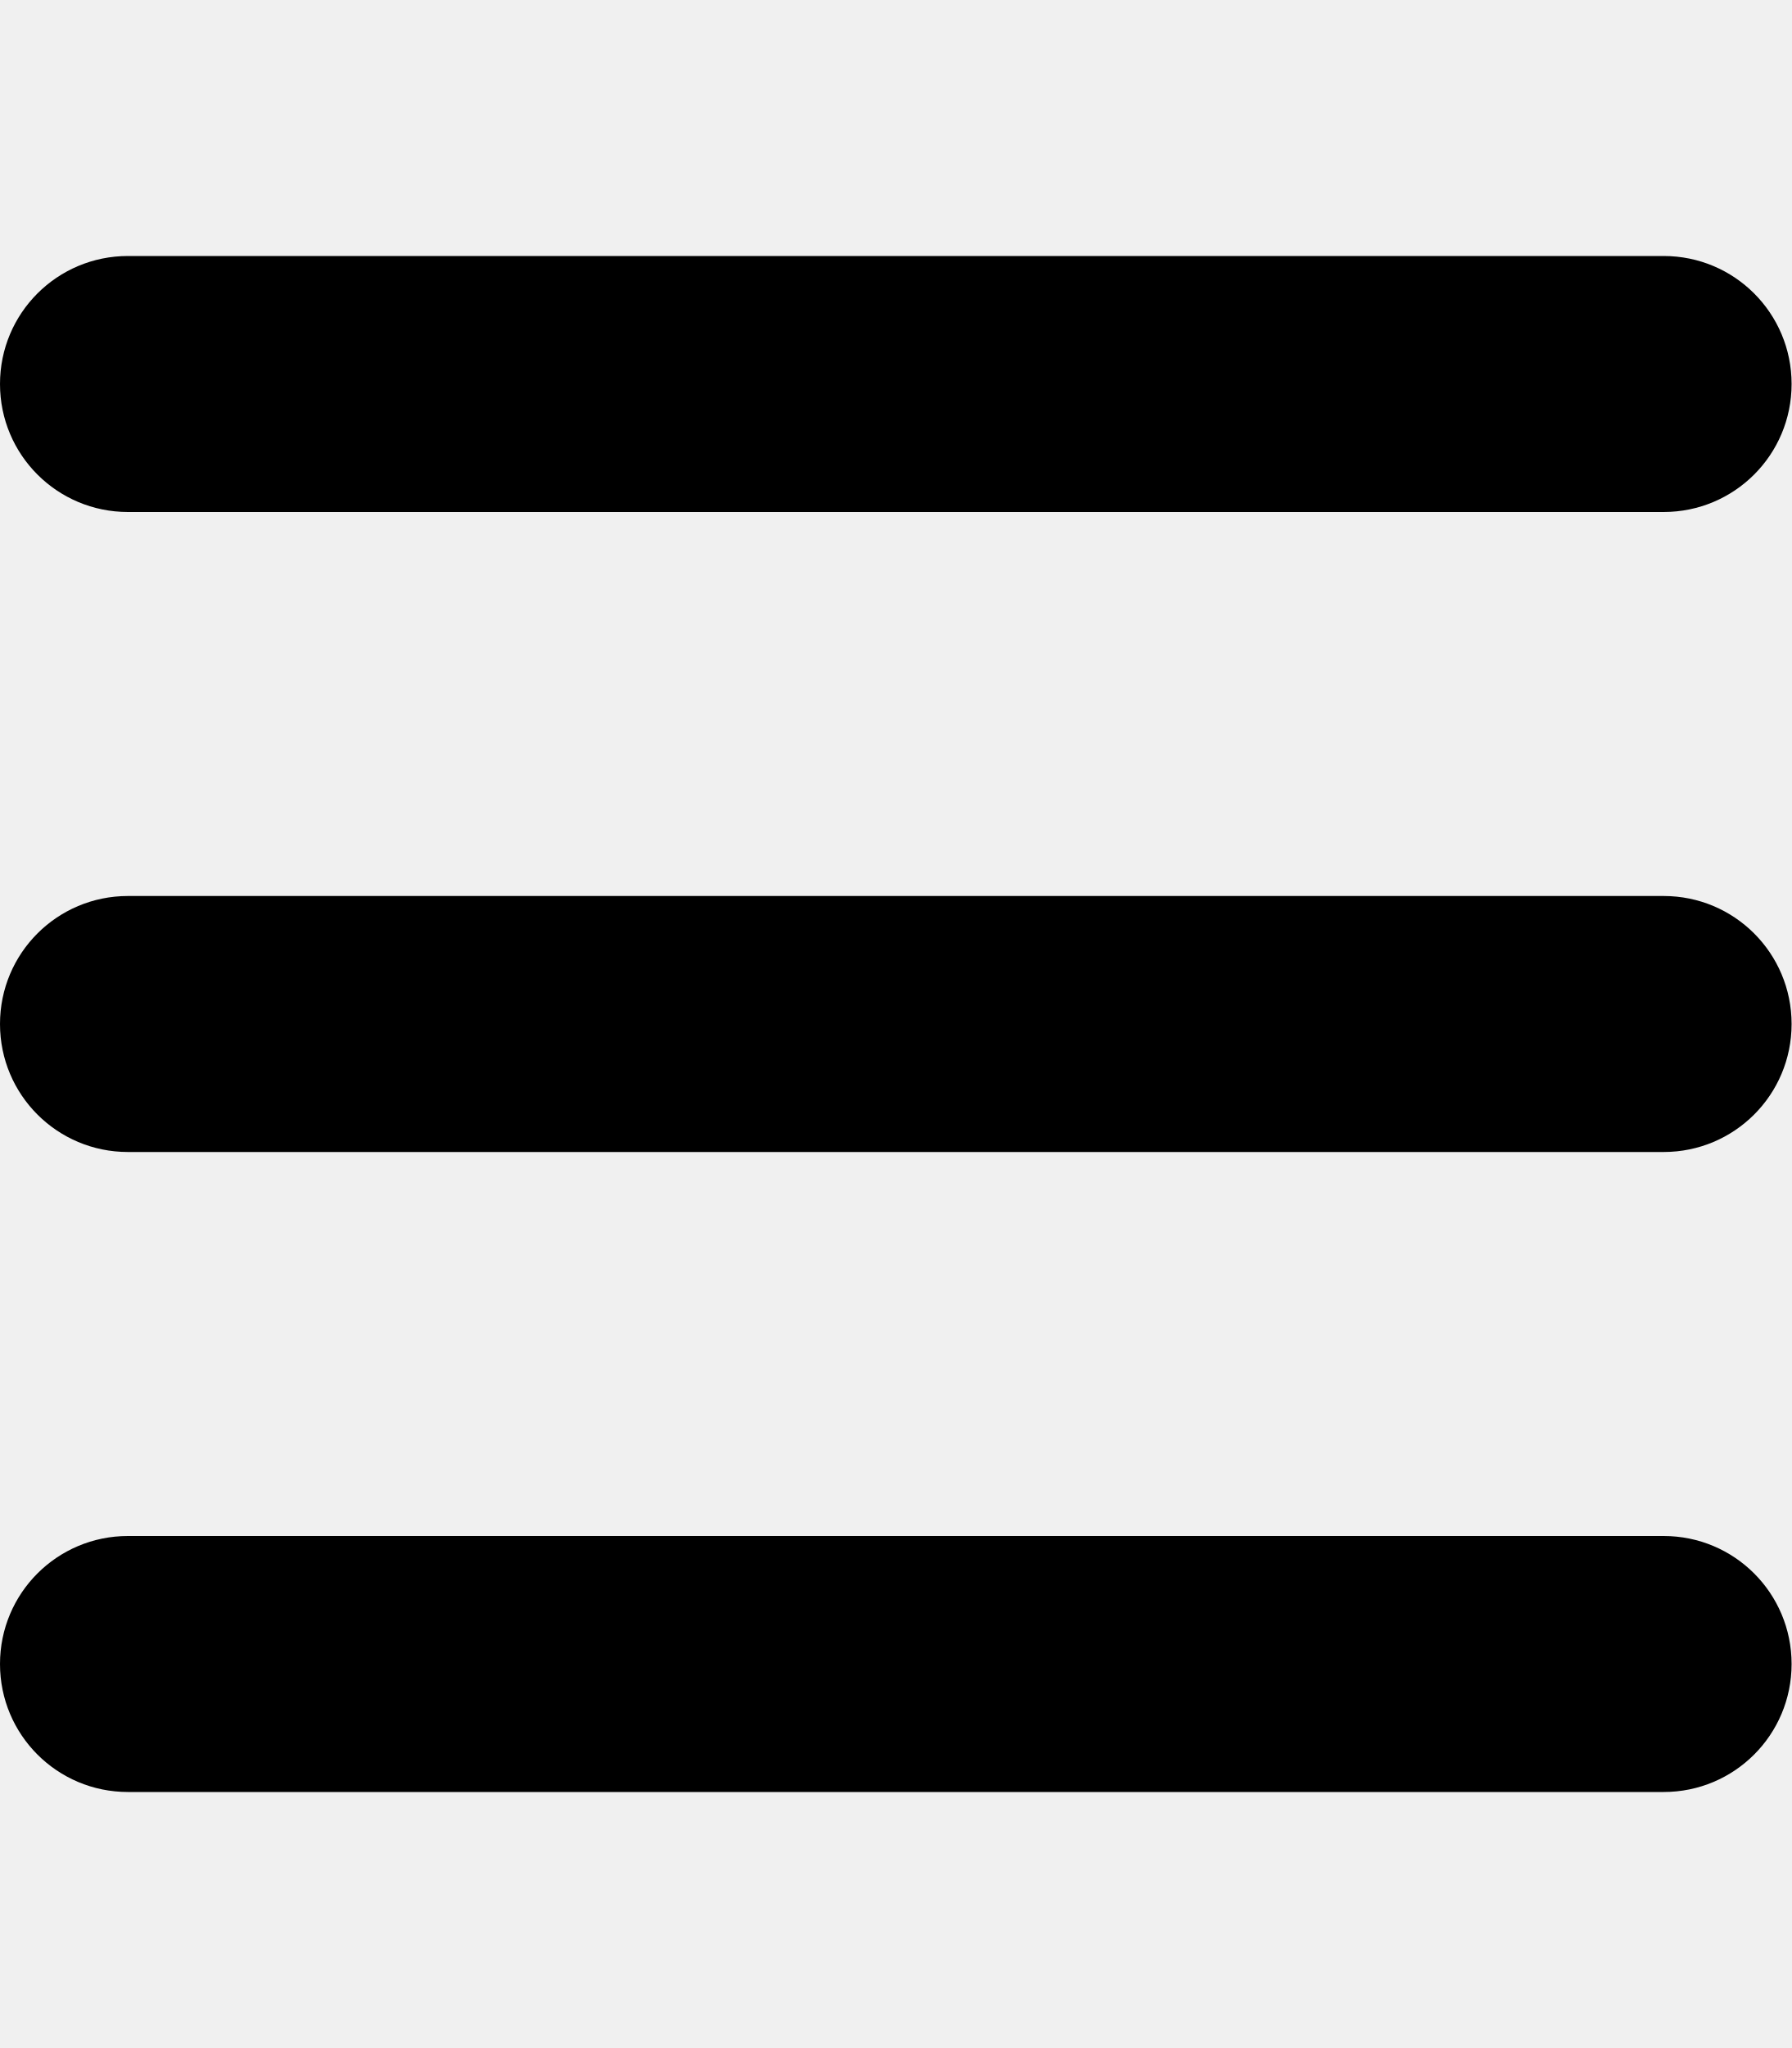
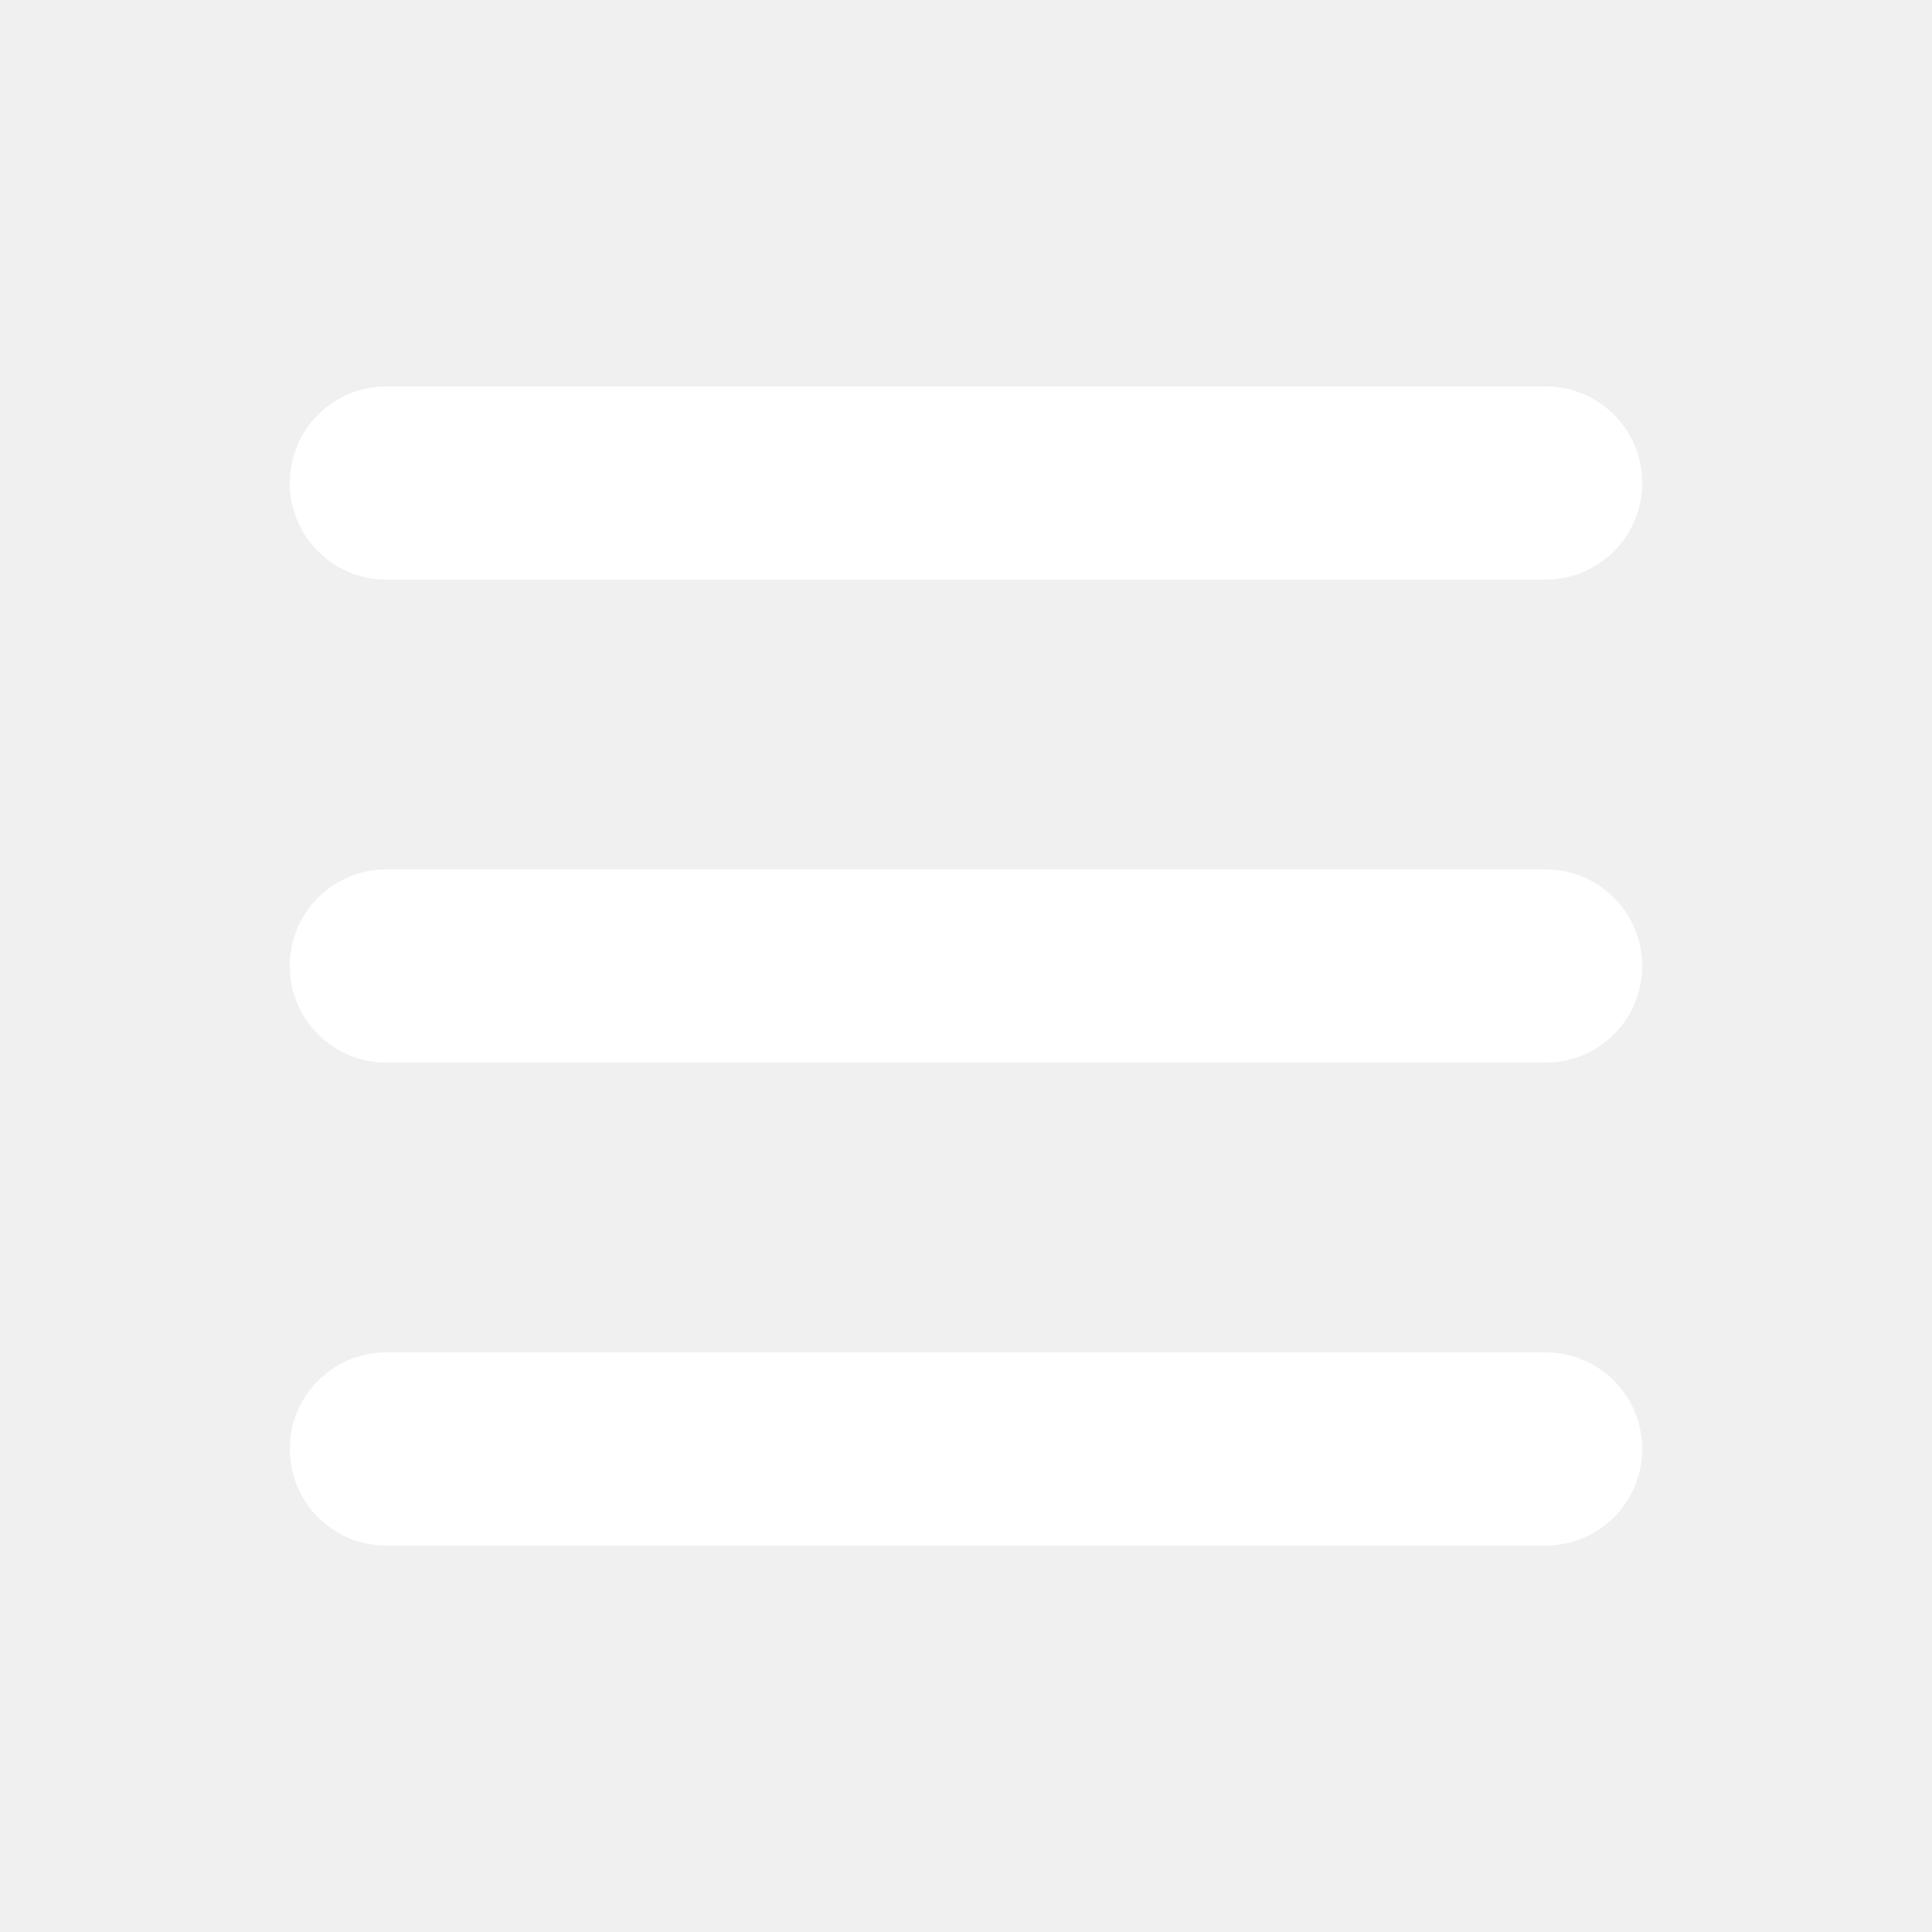
- <svg xmlns="http://www.w3.org/2000/svg" viewBox="0 0 448 512">
-   <path d="M0 96C0 78.3 14.3 64 32 64l384 0c17.7 0 32 14.3 32 32s-14.3 32-32 32L32 128C14.3 128 0 113.7 0 96zM0 256c0-17.7 14.3-32 32-32l384 0c17.7 0 32 14.3 32 32s-14.3 32-32 32L32 288c-17.7 0-32-14.3-32-32zM448 416c0 17.7-14.3 32-32 32L32 448c-17.7 0-32-14.3-32-32s14.3-32 32-32l384 0c17.7 0 32 14.3 32 32z" />
+ <svg xmlns="http://www.w3.org/2000/svg" viewBox="0 0 640 640">
+   <path fill="#ffffff" d="M96 160C96 142.3 110.3 128 128 128L512 128C529.7 128 544 142.3 544 160C544 177.7 529.7 192 512 192L128 192C110.3 192 96 177.7 96 160zM96 320C96 302.3 110.3 288 128 288L512 288C529.7 288 544 302.3 544 320C544 337.7 529.7 352 512 352L128 352C110.3 352 96 337.7 96 320zM544 480C544 497.7 529.7 512 512 512L128 512C110.3 512 96 497.7 96 480C96 462.3 110.3 448 128 448L512 448C529.7 448 544 462.3 544 480z" />
</svg>
